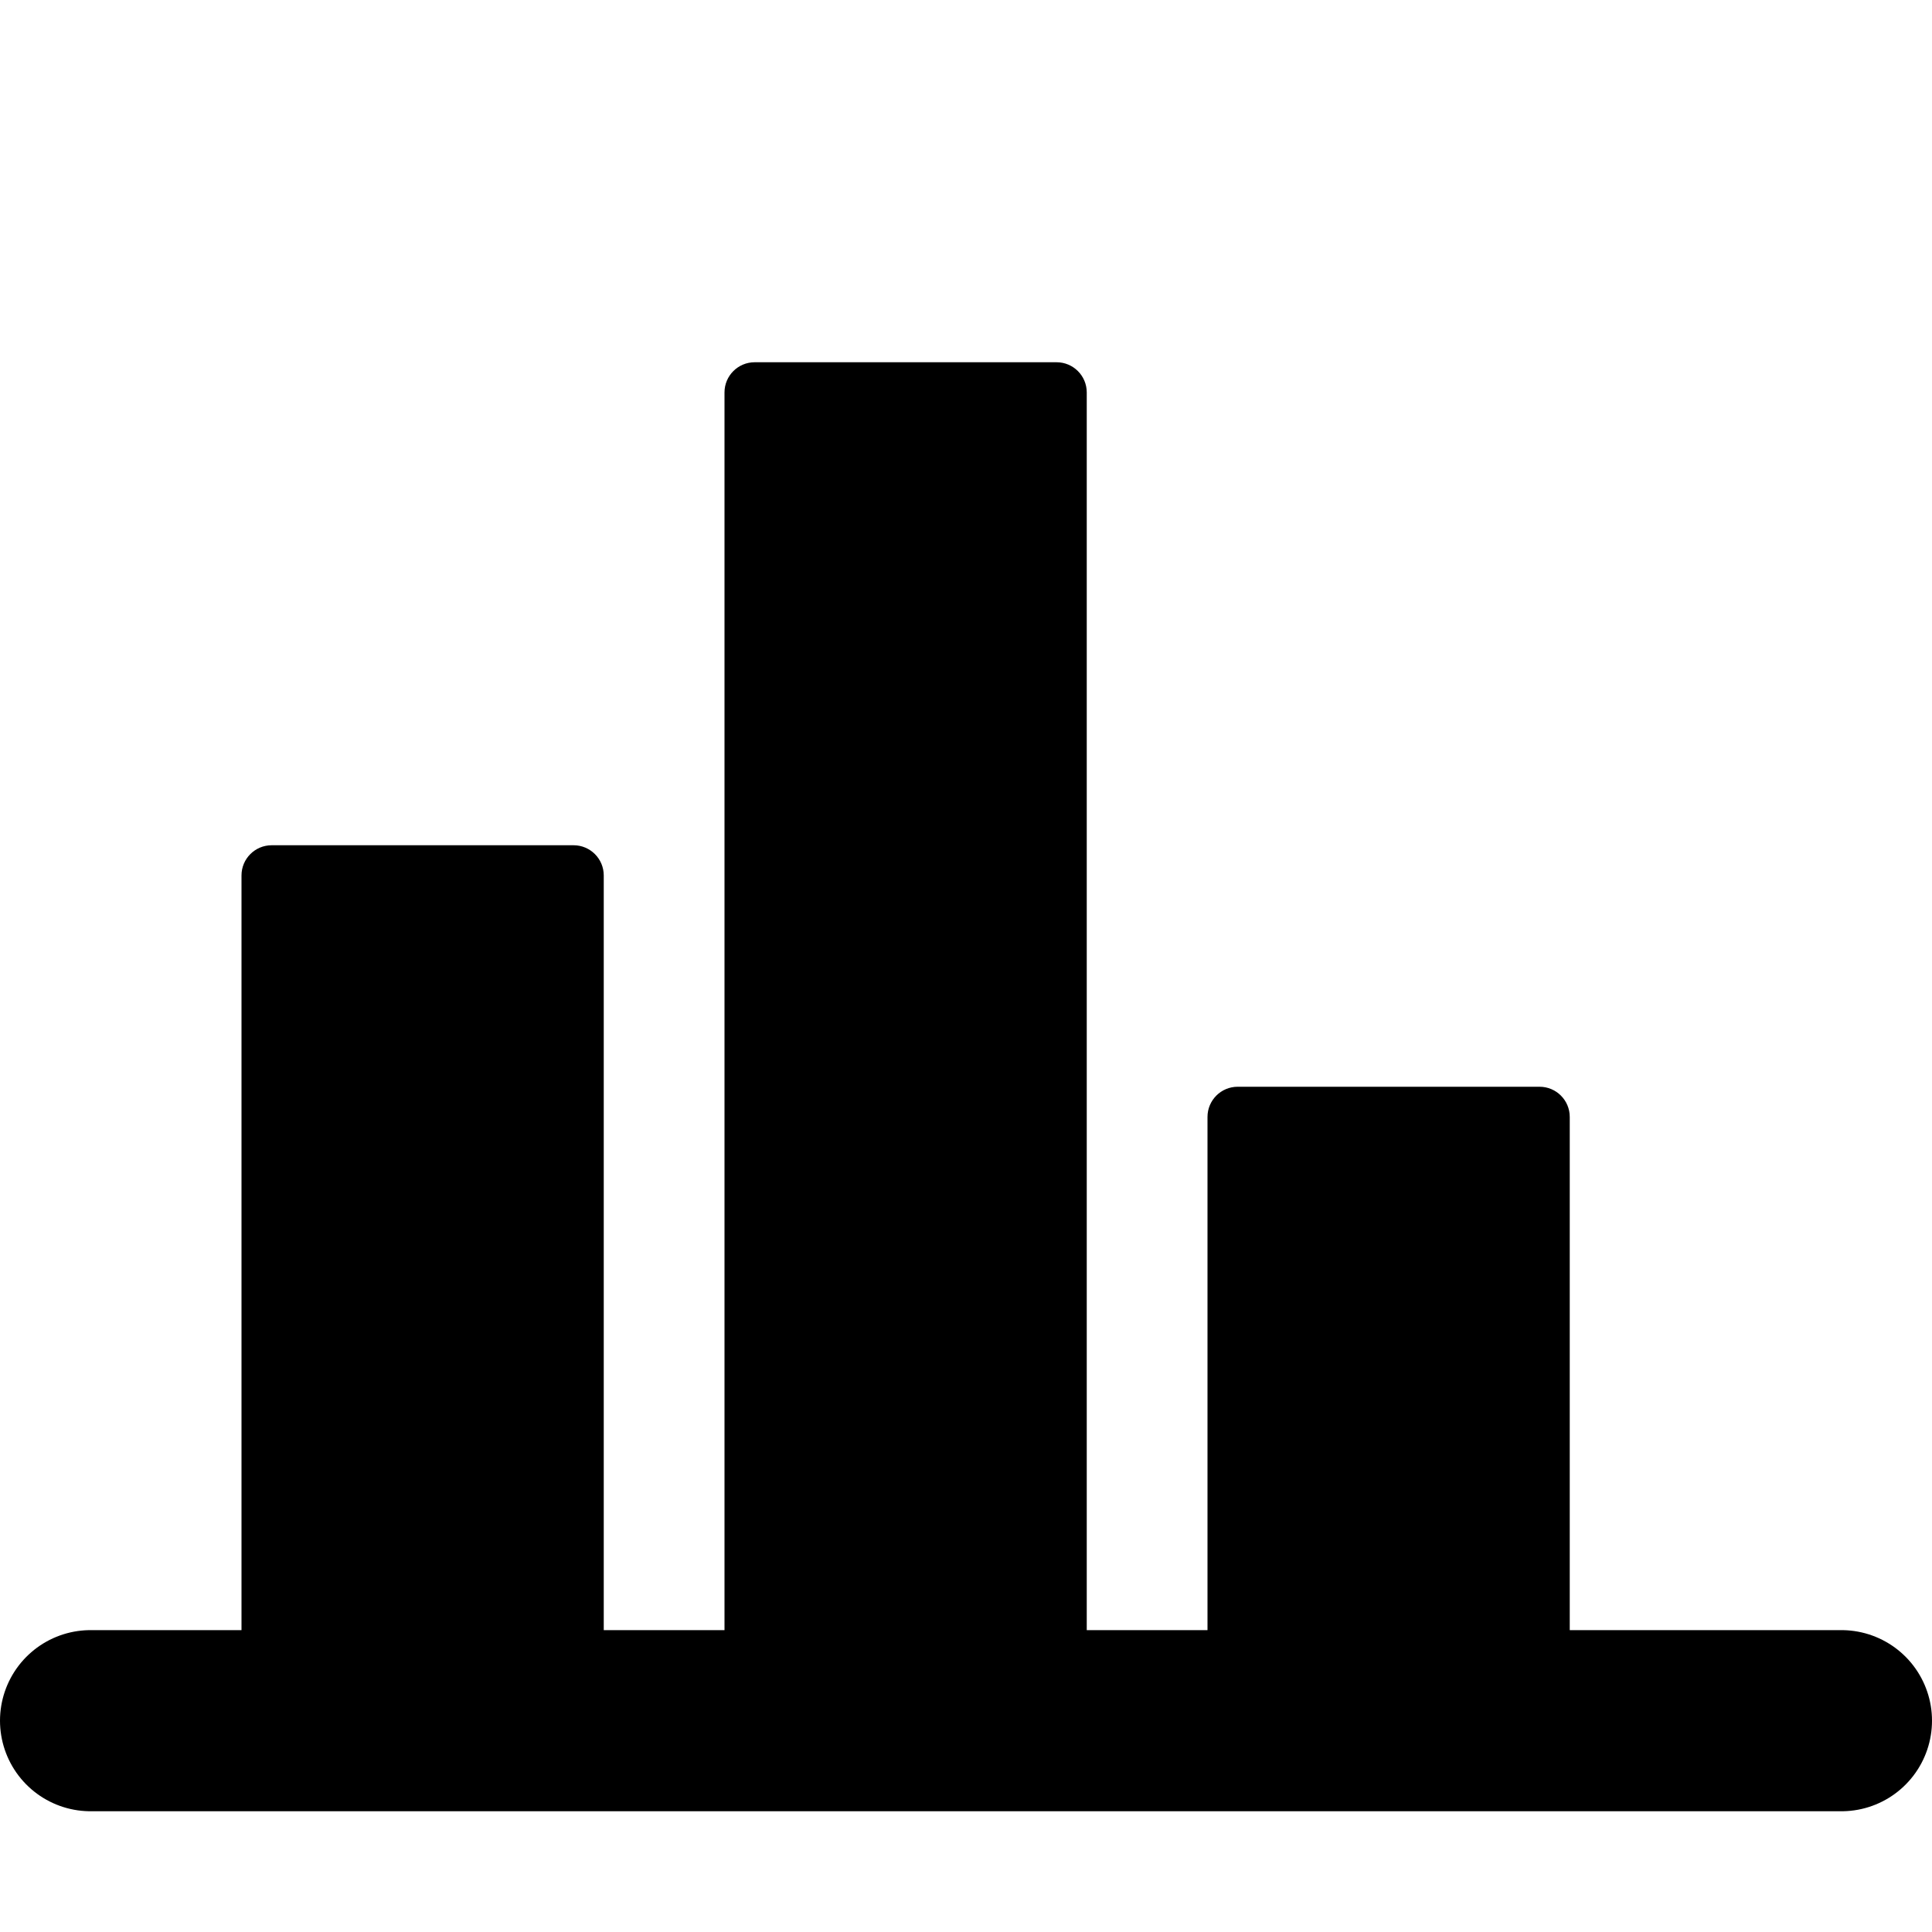
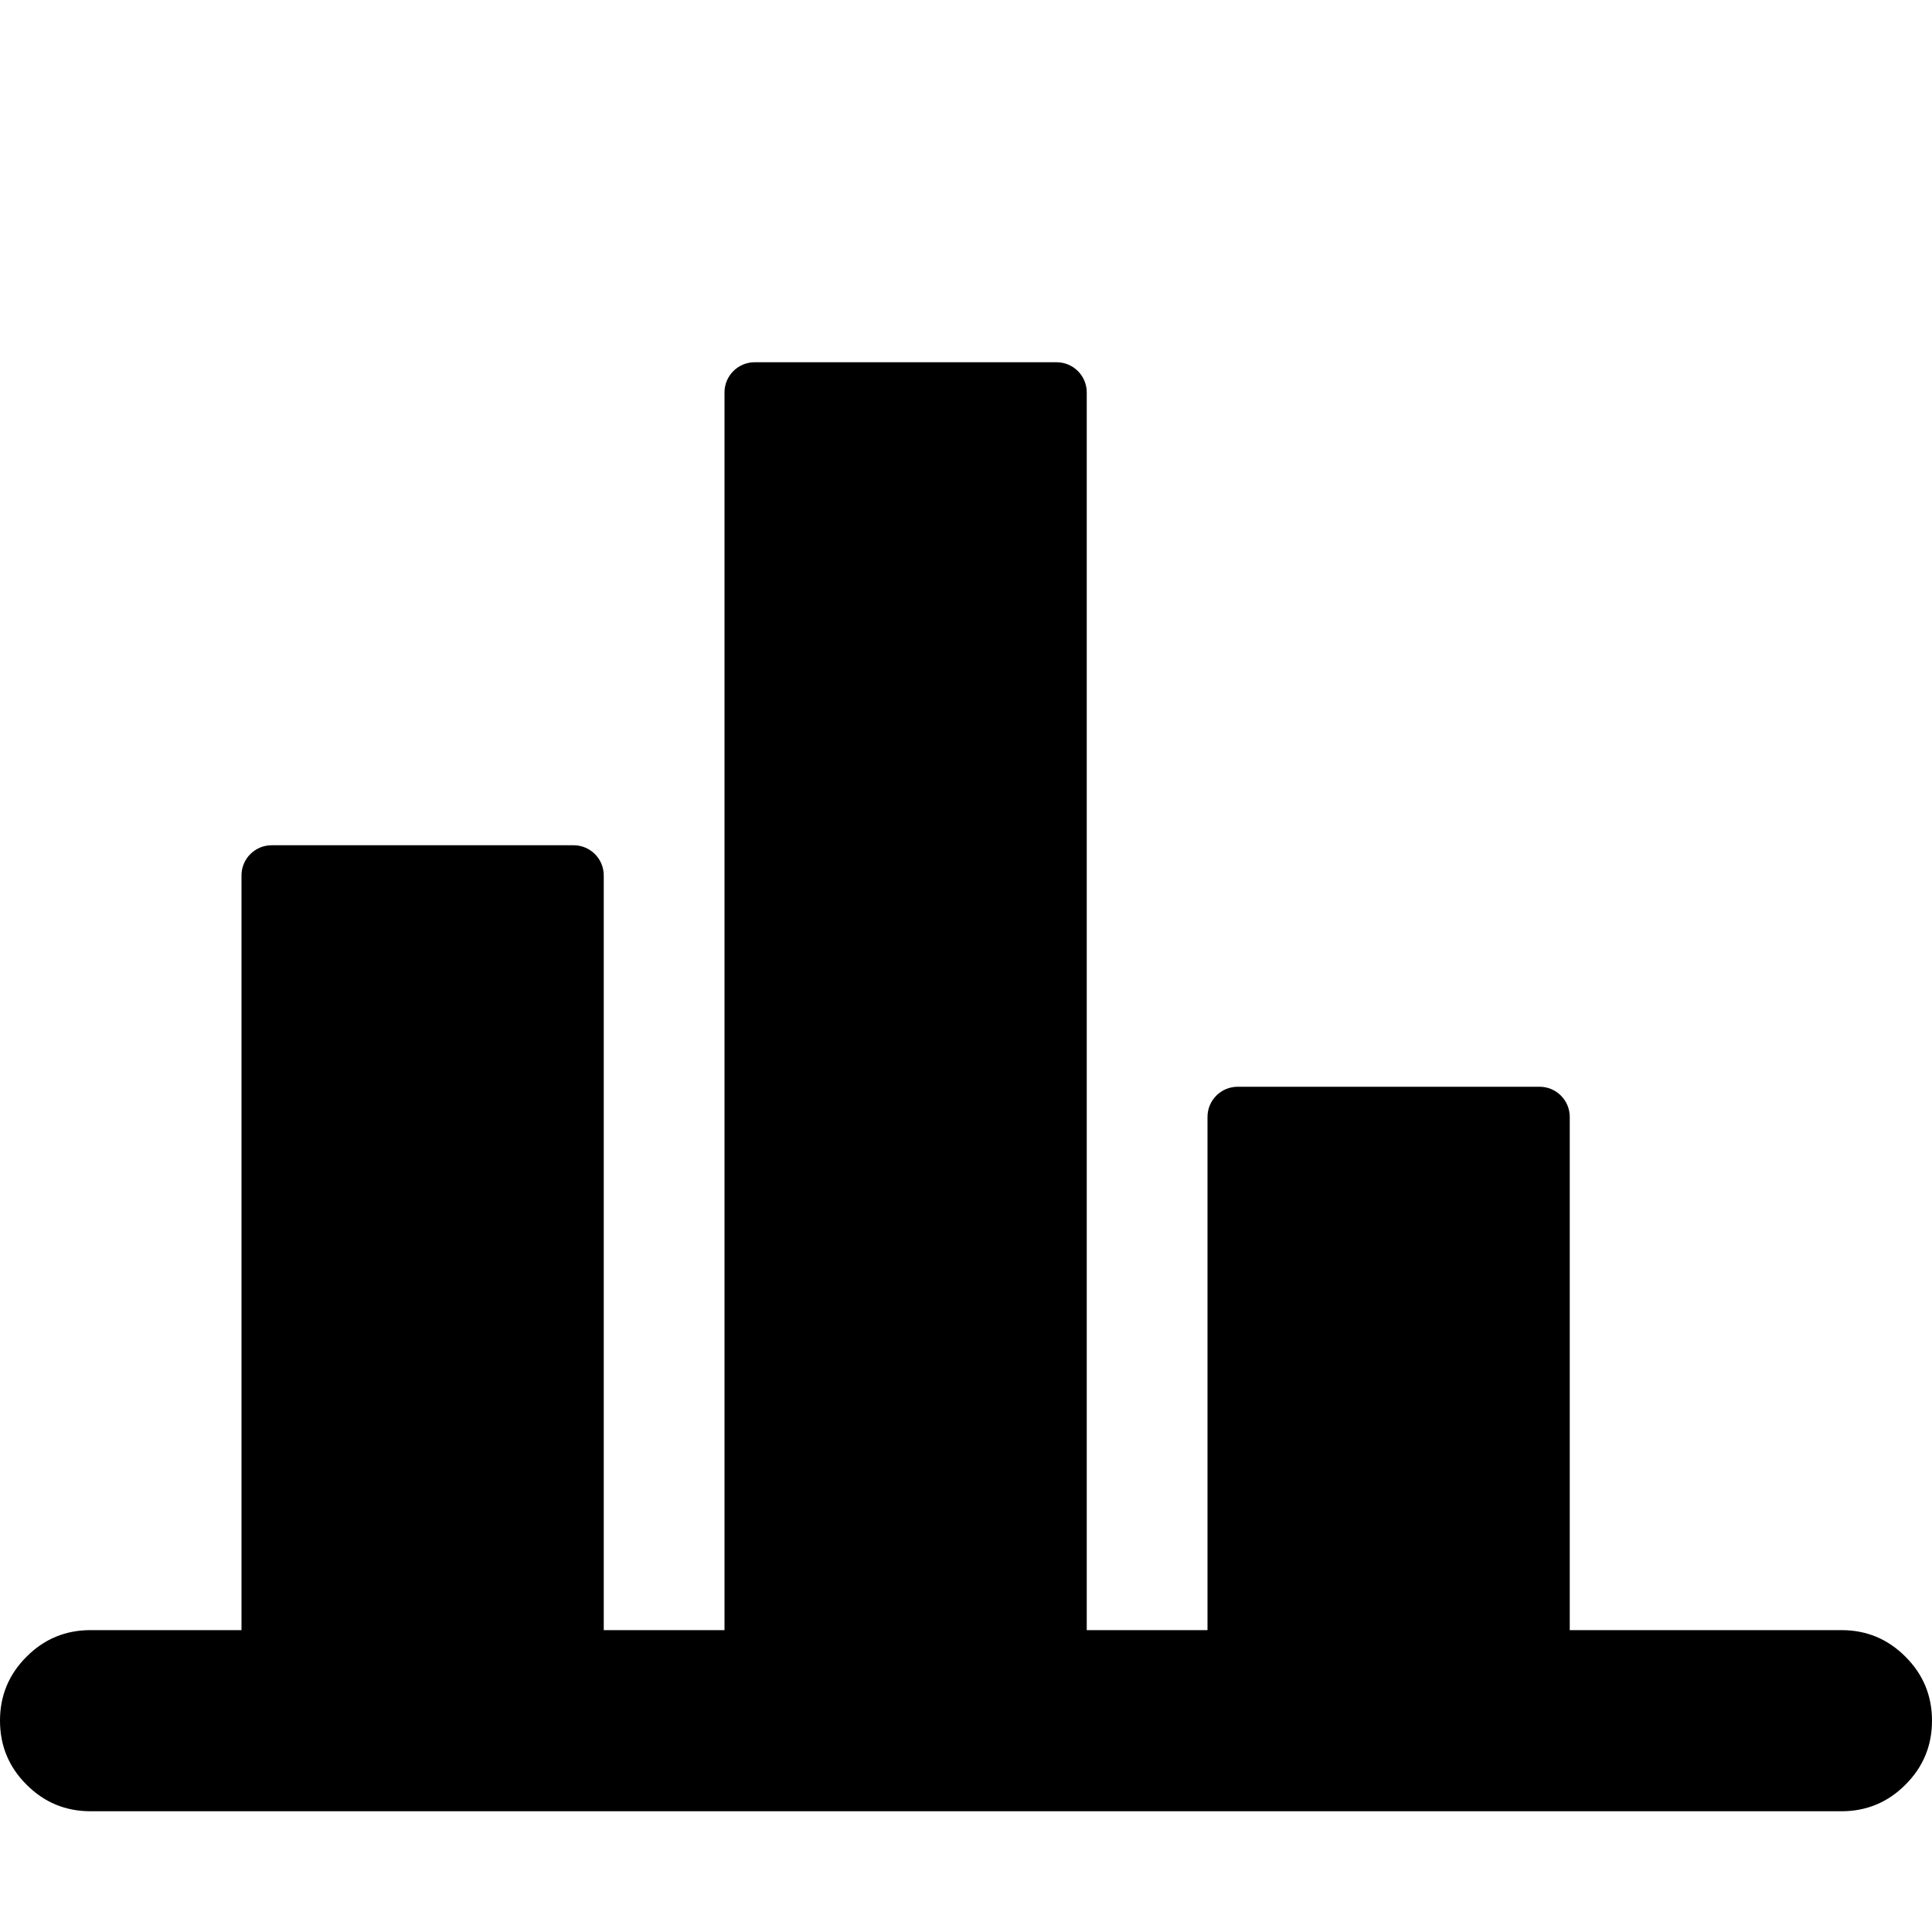
- <svg xmlns="http://www.w3.org/2000/svg" width="16" height="16" viewBox="0 0 16 16" fill="none">
-   <path d="M15.25 14.25H0.75" stroke="black" stroke-width="1.5" stroke-linecap="round" />
-   <rect x="2" y="7" width="3" height="7" rx="0.25" fill="black" />
-   <rect x="6" y="3" width="3" height="11" rx="0.25" fill="black" />
-   <rect x="10" y="9" width="3" height="5" rx="0.25" fill="black" />
+ <svg xmlns="http://www.w3.org/2000/svg" width="16" height="16" viewBox="0 0 16 16">
+   <path d="M15.25 15H.75q-.311 0-.53-.22-.22-.219-.22-.53 0-.311.22-.53.219-.22.53-.22h14.5q.311 0 .53.22.22.219.22.53 0 .311-.22.53-.219.22-.53.22Z" />
+   <path d="M2.25 7h2.5a.25.25 0 0 1 .25.25v6.5a.25.25 0 0 1-.25.25h-2.5a.25.25 0 0 1-.25-.25v-6.5A.25.25 0 0 1 2.25 7Zm4-4h2.5a.25.25 0 0 1 .25.25v10.5a.25.25 0 0 1-.25.25h-2.5a.25.25 0 0 1-.25-.25V3.25A.25.25 0 0 1 6.25 3Zm4 6h2.5a.25.25 0 0 1 .25.25v4.5a.25.25 0 0 1-.25.25h-2.5a.25.25 0 0 1-.25-.25v-4.5a.25.25 0 0 1 .25-.25Z" />
</svg>
